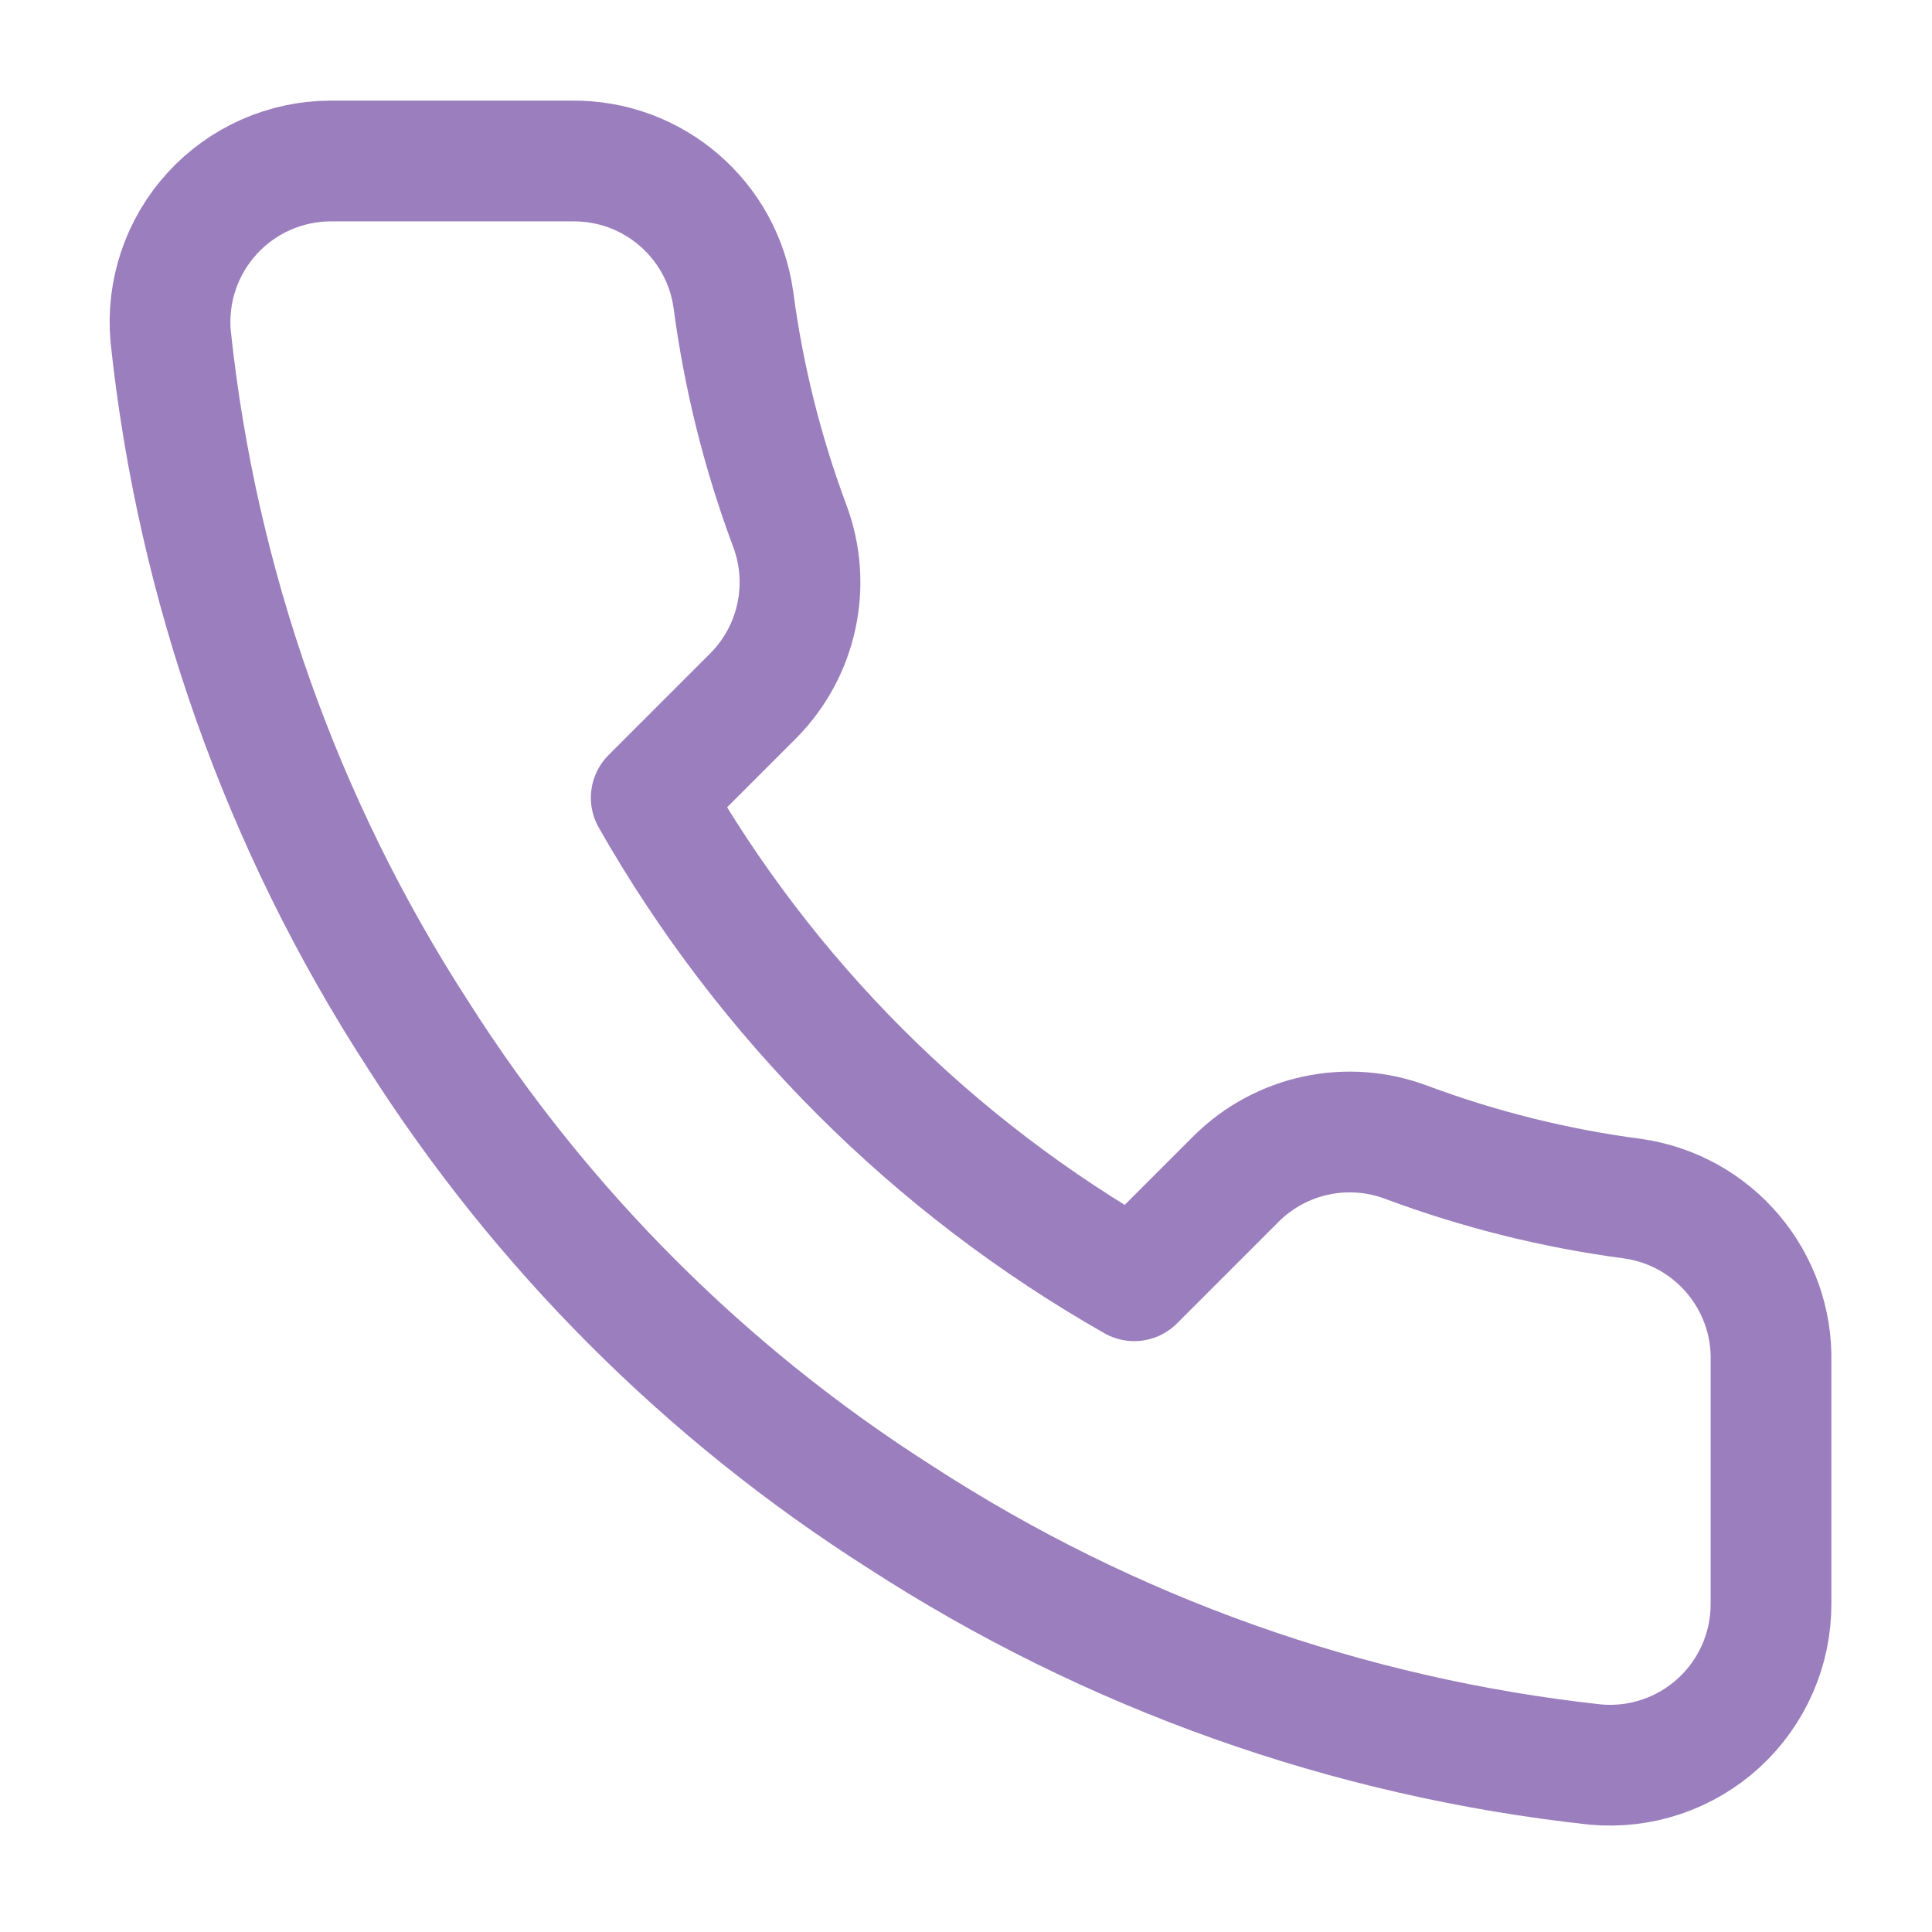
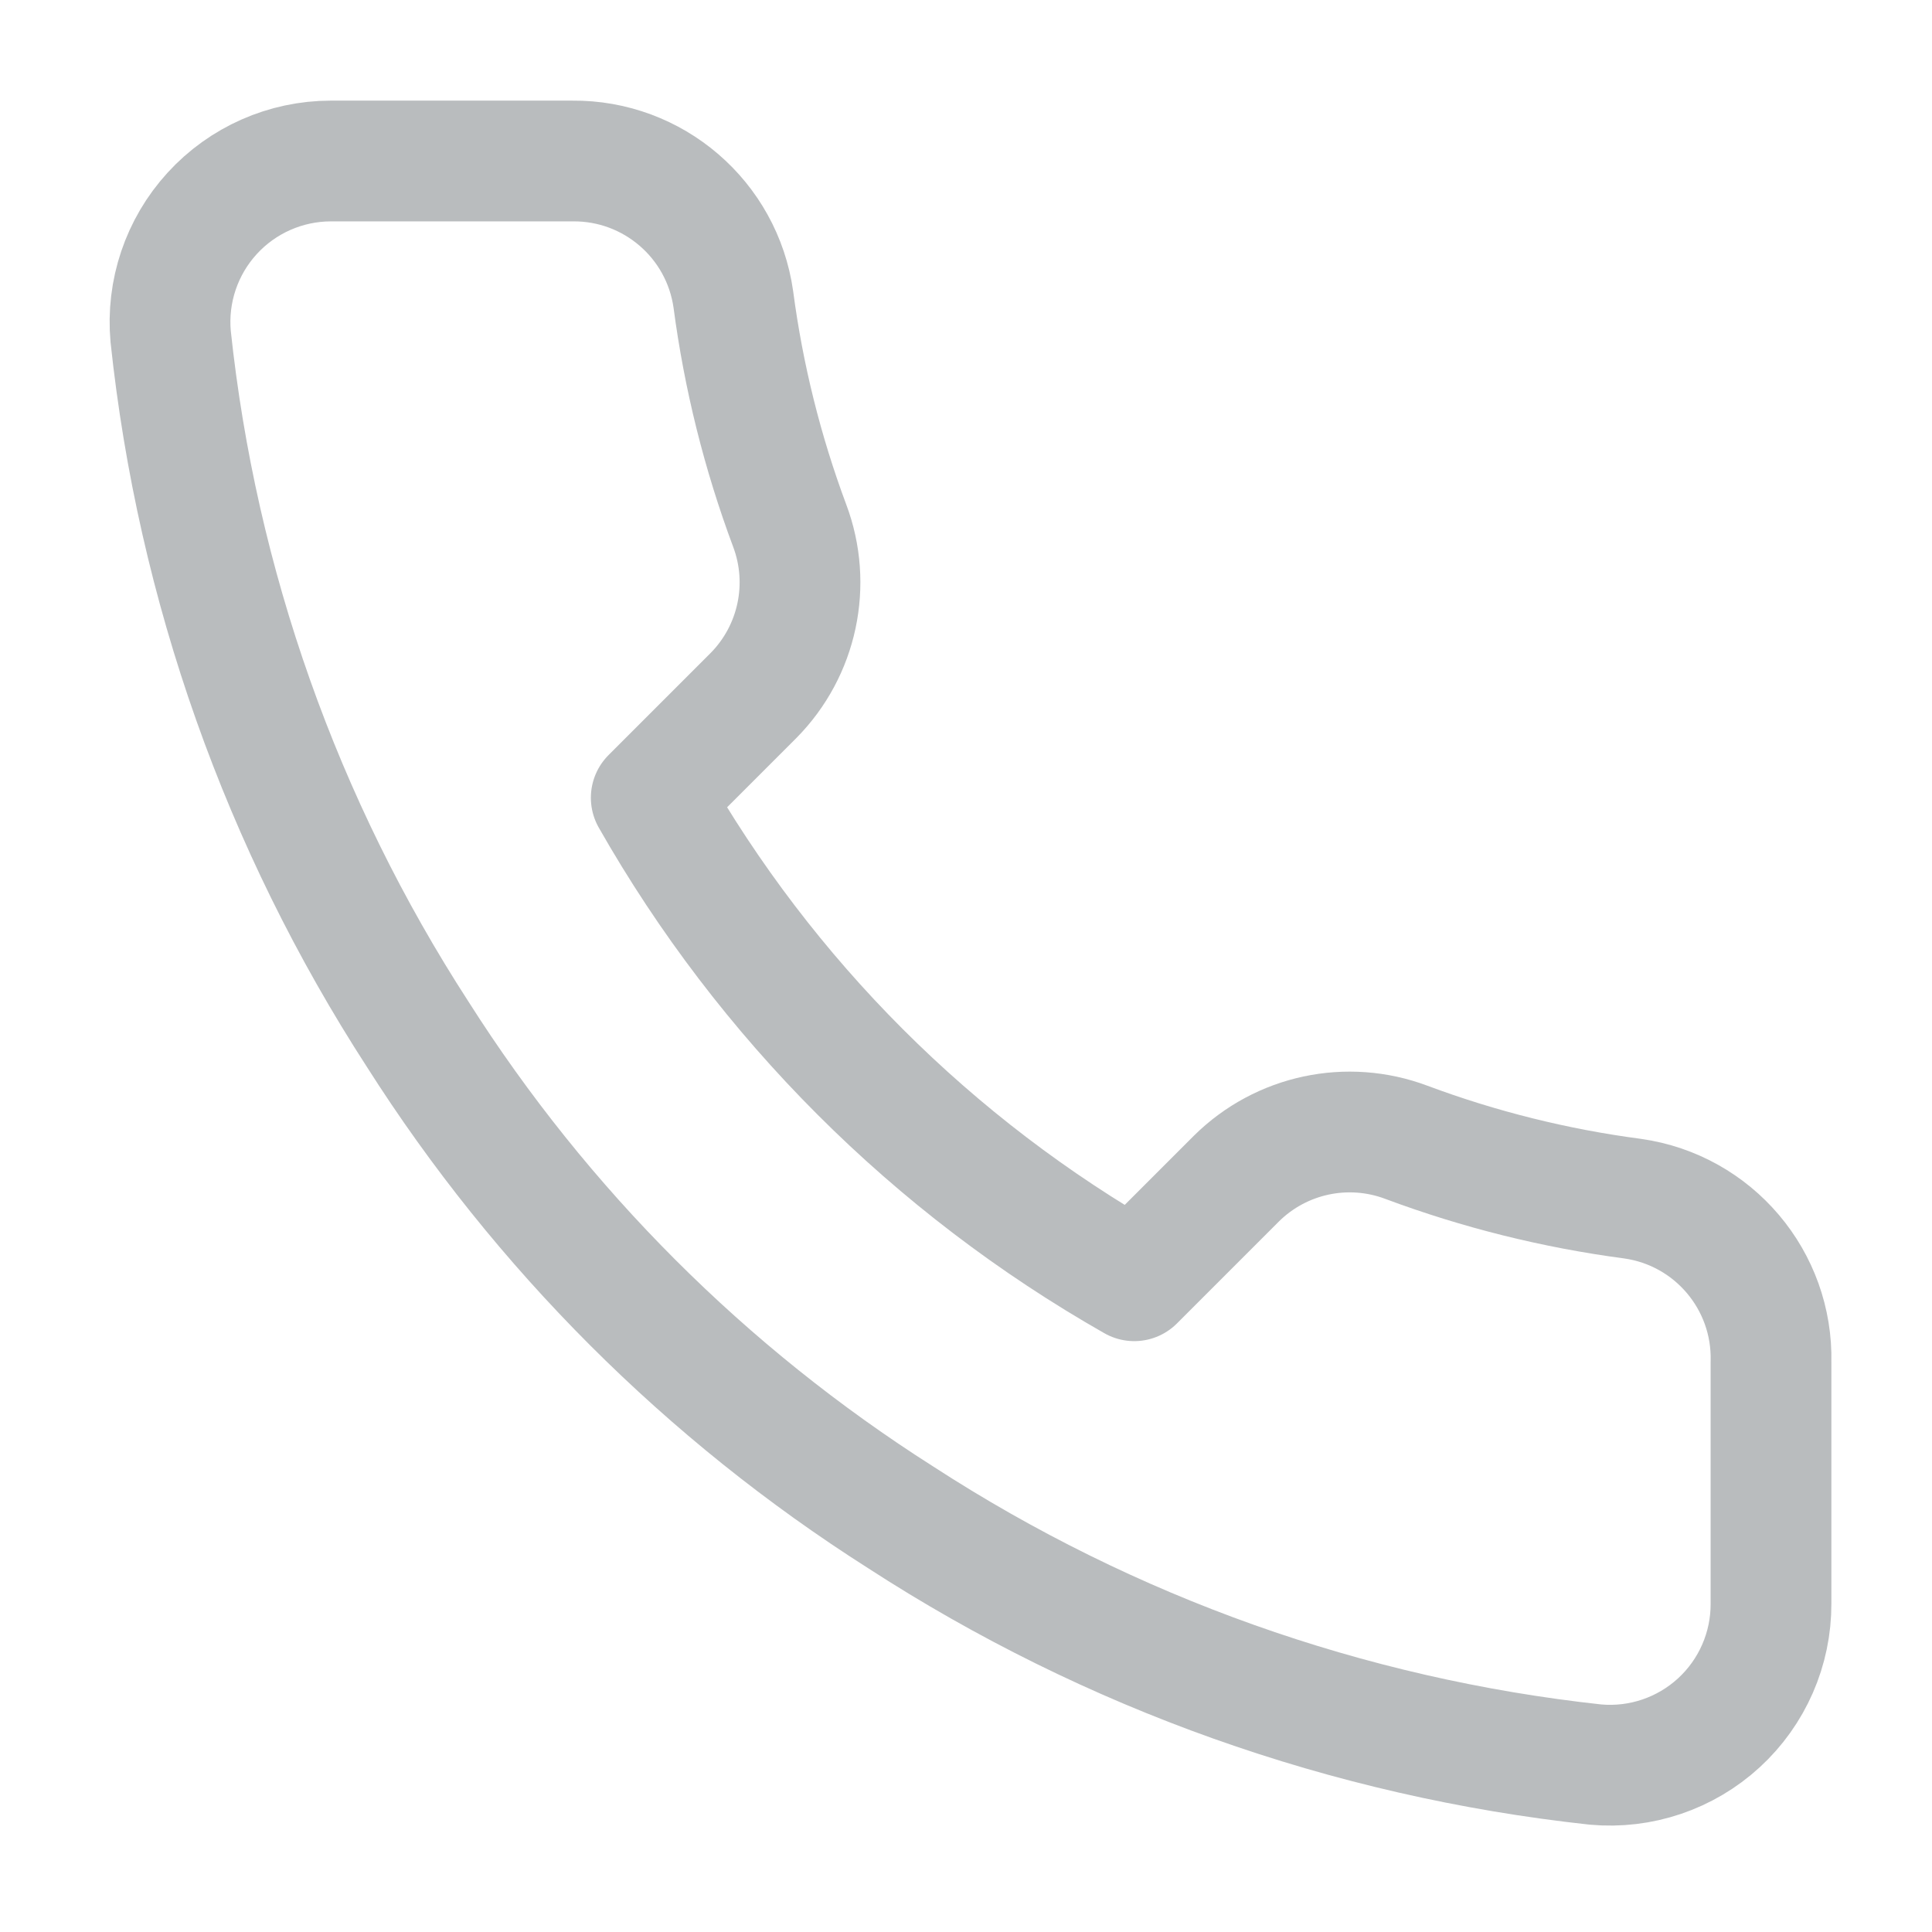
- <svg xmlns="http://www.w3.org/2000/svg" viewBox="0 0 24 24" fill="none" stroke="#9B7EBD" stroke-width="1.5" stroke-linecap="round" stroke-linejoin="round">
+ <svg xmlns="http://www.w3.org/2000/svg" viewBox="0 0 24 24" fill="none" stroke="#B9BCBE" stroke-width="1.5" stroke-linecap="round" stroke-linejoin="round">
  <path d="M22 16.92v3a2 2 0 0 1-2.18 2 19.79 19.79 0 0 1-8.63-3.07 19.5 19.5 0 0 1-6-6 19.79 19.79 0 0 1-3.07-8.67A2 2 0 0 1 4.11 2h3a2 2 0 0 1 2 1.72 12.84 12.84 0 0 0 .7 2.81 2 2 0 0 1-.45 2.11L8.09 9.91a16 16 0 0 0 6 6l1.27-1.27a2 2 0 0 1 2.11-.45 12.84 12.84 0 0 0 2.81.7A2 2 0 0 1 22 16.92z" />
</svg>
